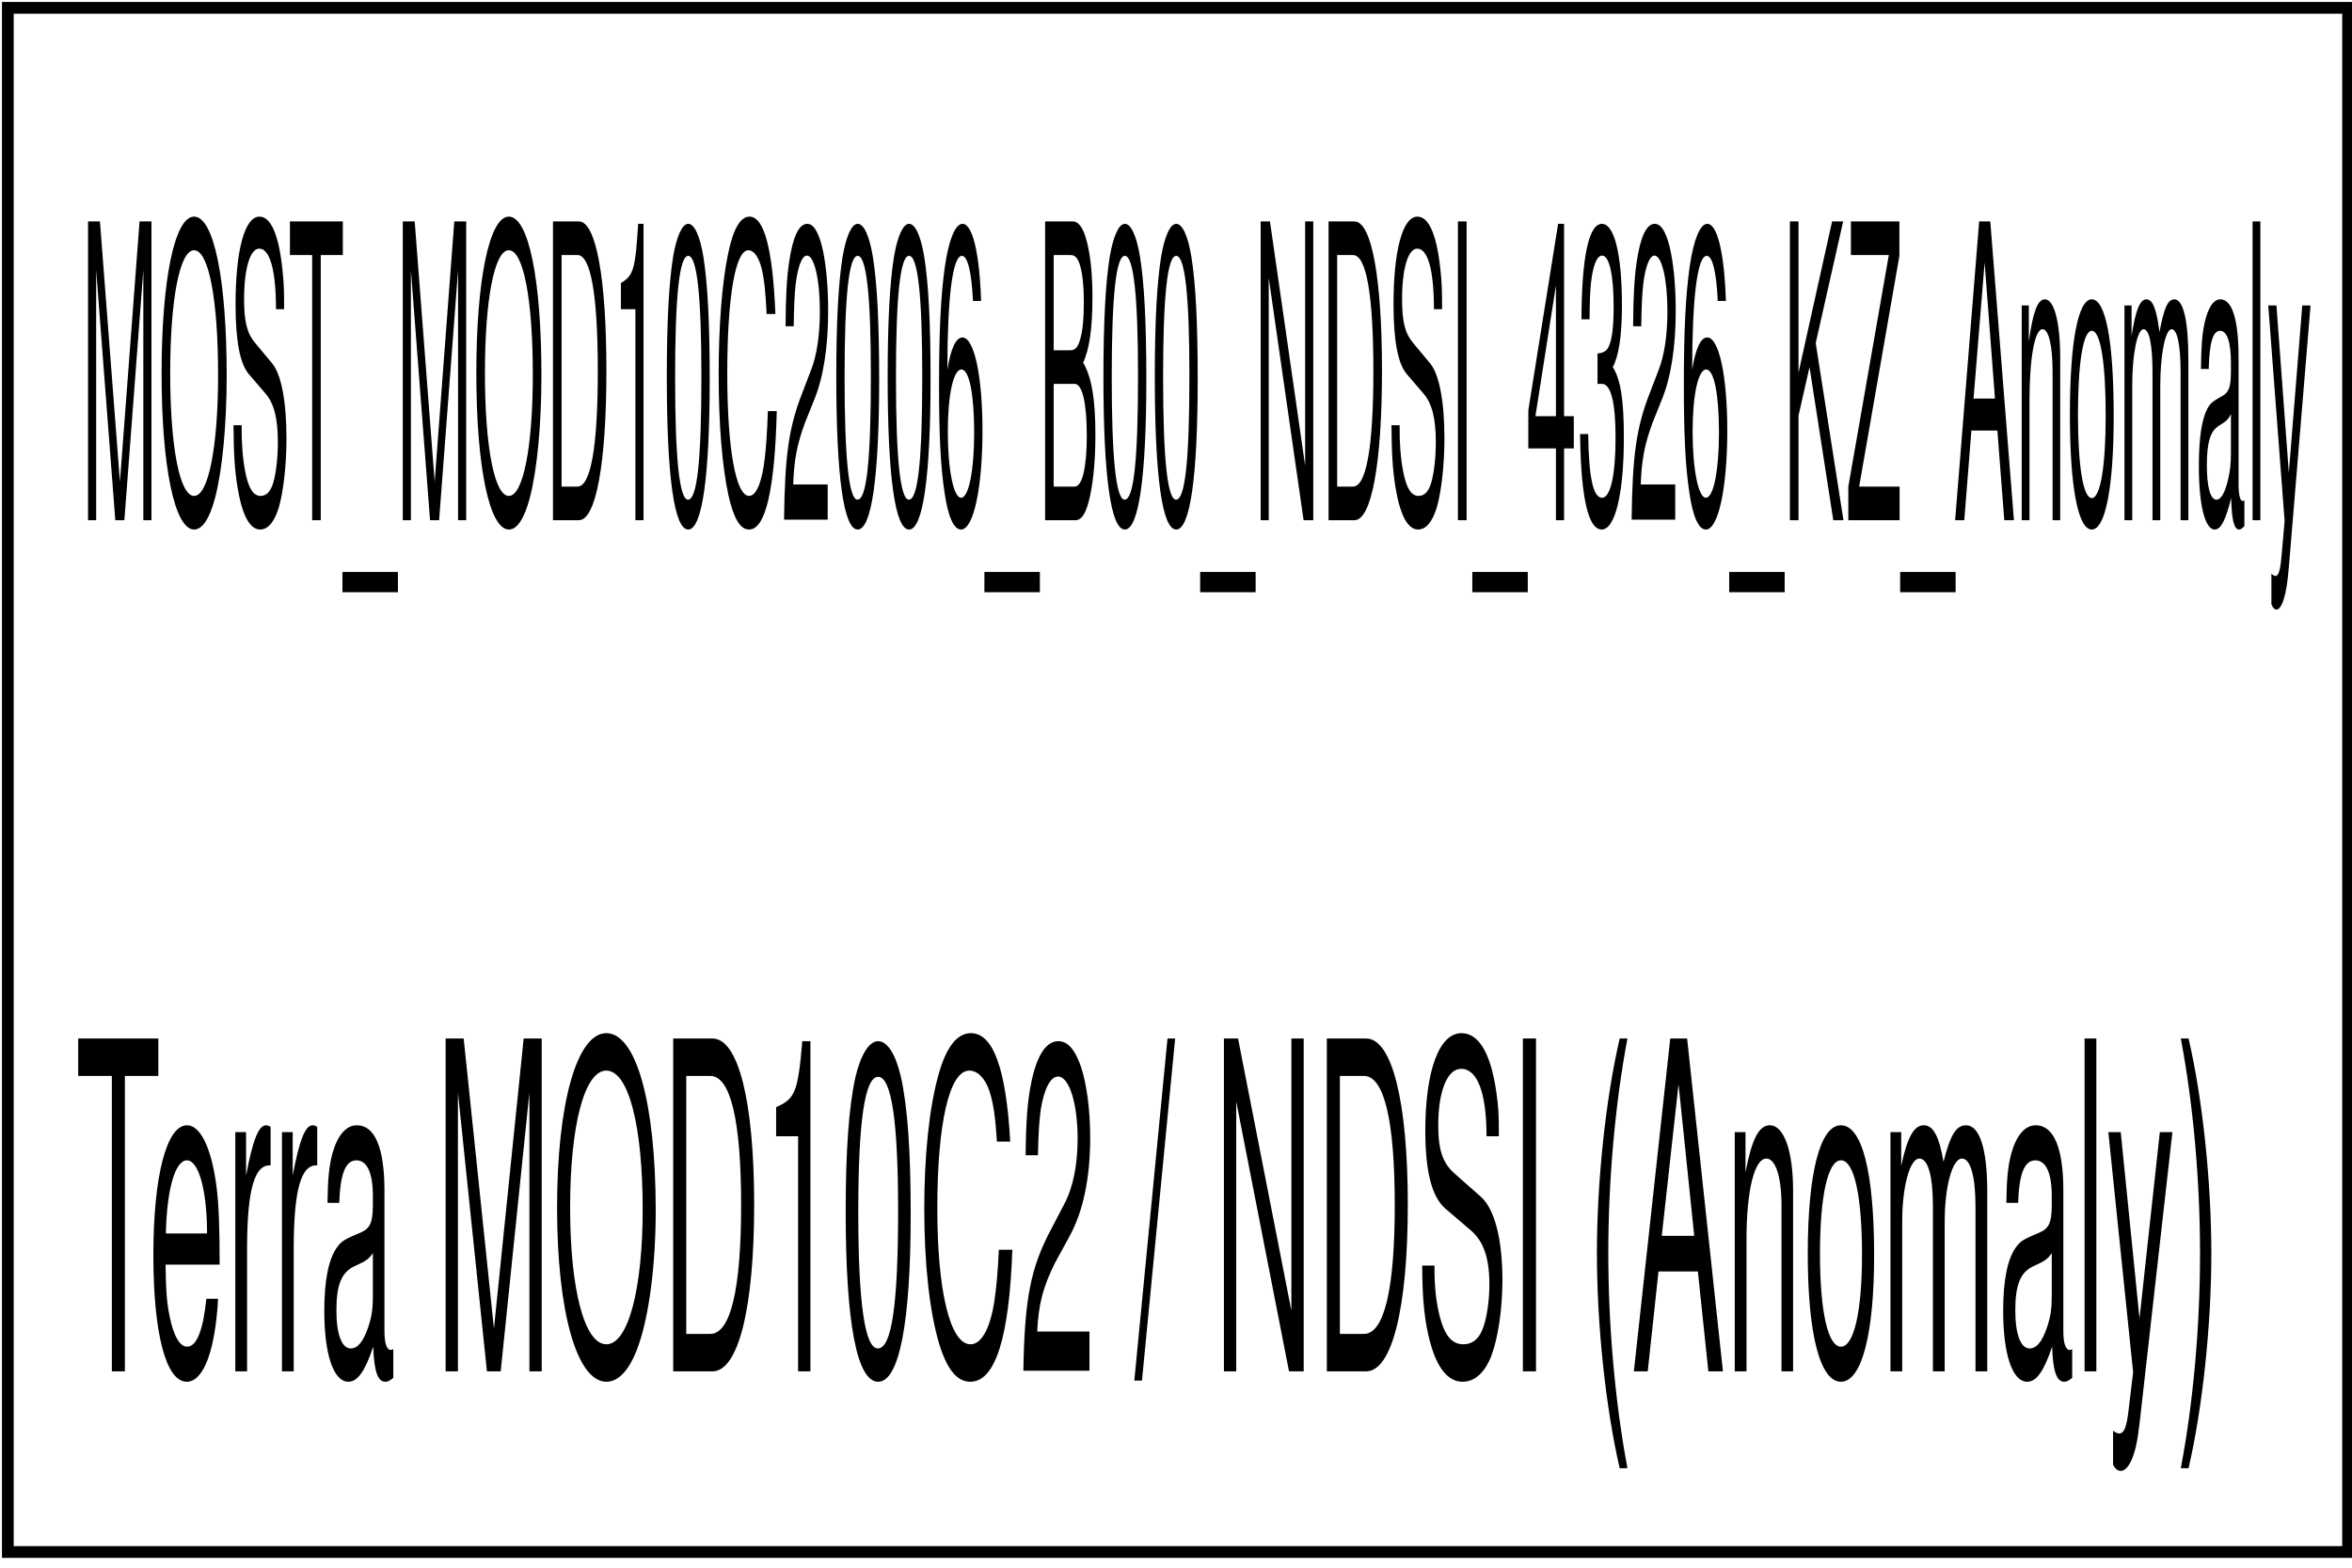
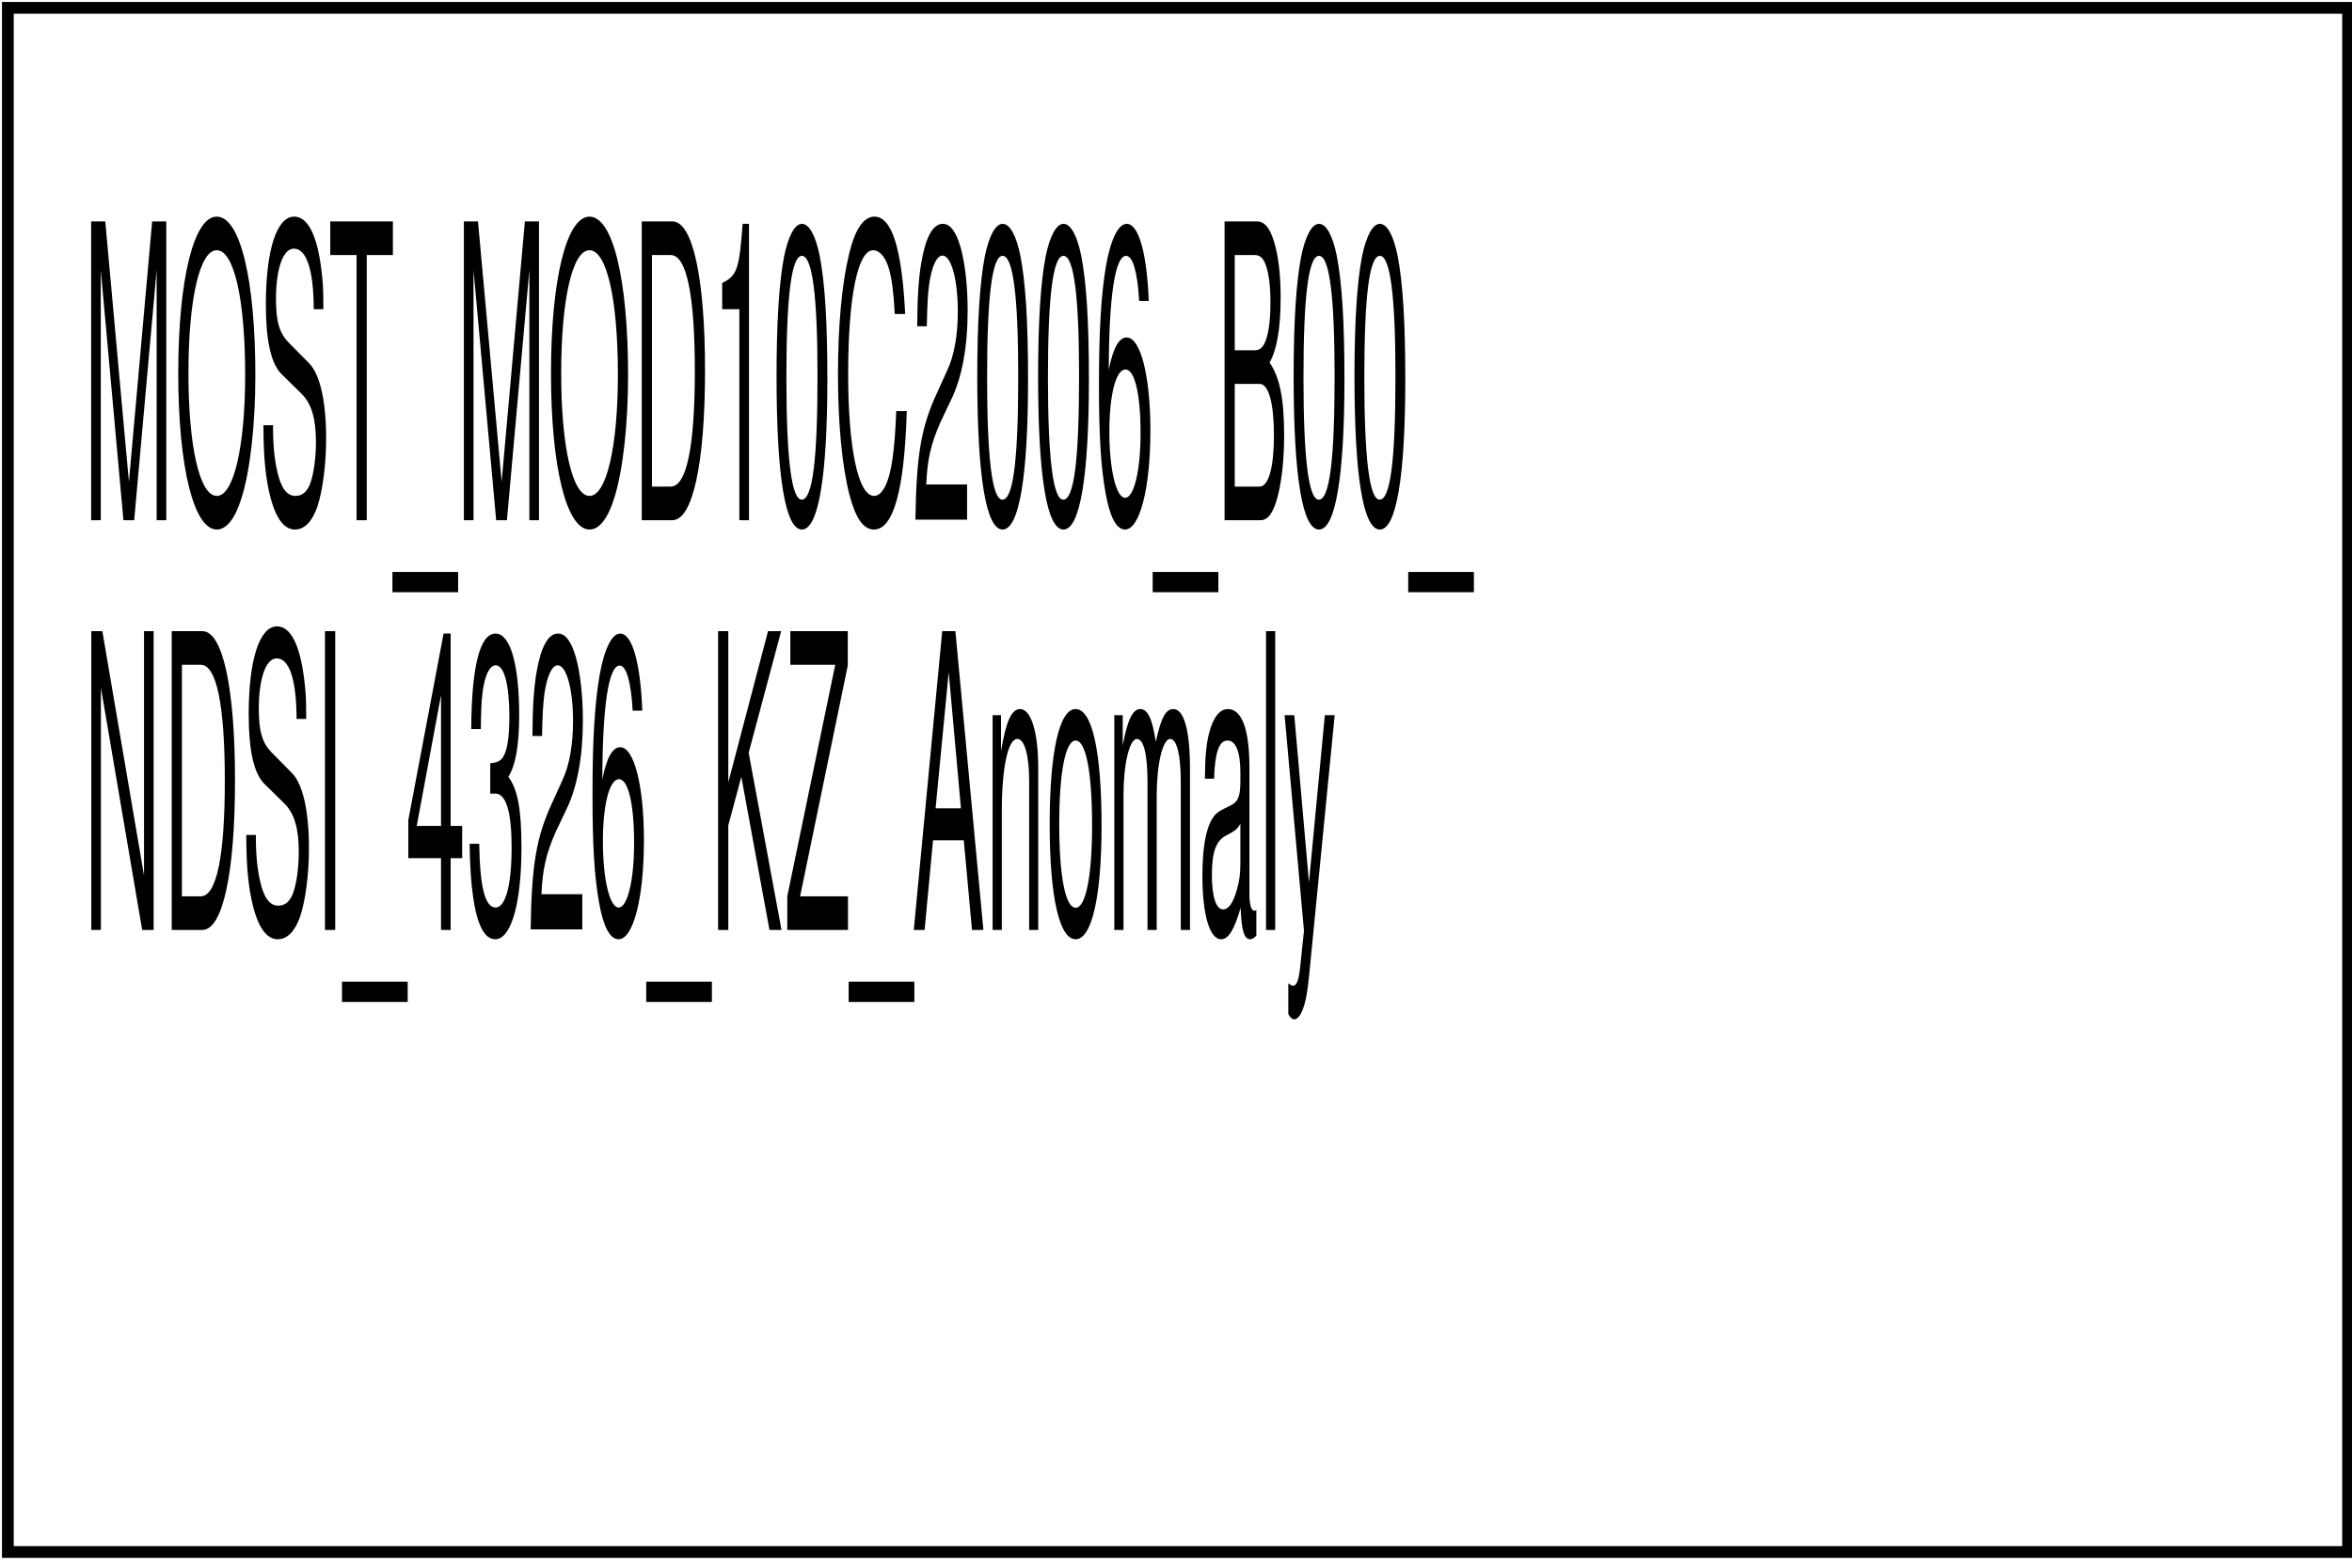
<svg xmlns="http://www.w3.org/2000/svg" width="300" height="200">
  <g>
    <rect fill="#ffffff" id="canvas_background" height="202" width="302" y="-1" x="-1" />
    <g display="none" overflow="visible" y="0" x="0" height="100%" width="100%" id="canvasGrid">
      <rect fill="url(#gridpattern)" stroke-width="0" y="0" x="0" height="100%" width="100%" />
    </g>
  </g>
  <g>
    <defs>
      <style>.cls-1{fill:#3f5d71;}.cls-2{fill:#fff;}.cls-3{fill:#b4d3e4;}.cls-4{fill:#7f7e7c;stroke:#fff;stroke-miterlimit:10;stroke-width:3px;}.cls-5{fill:#4b76b9;}</style>
    </defs>
    <rect stroke="#000" id="svg_21" height="196.999" width="298.499" y="1" x="1.001" stroke-width="1.5" fill="#fff" />
-     <text xml:space="preserve" text-anchor="start" font-family="Helvetica, Arial, sans-serif" font-size="24" id="svg_22" y="28.5" x="23.501" stroke-width="0" stroke="#000" fill="#000000" />
-     <text stroke="#000" transform="matrix(0.491119,0,0,2.178031,196.566,11.81147) " xml:space="preserve" text-anchor="start" font-family="Helvetica, Arial, sans-serif" font-size="24" id="svg_53" y="25.048" x="-379.173" fill-opacity="null" stroke-opacity="null" stroke-width="0" fill="#000000">MOST_MOD10C2006_B00_NDSI_4326_KZ_Anomaly</text>
-     <text style="cursor: move;" stroke="#000" transform="matrix(0.7441762,0,0,2.426373,-205.092,-441.3488) " xml:space="preserve" text-anchor="start" font-family="Helvetica, Arial, sans-serif" font-size="24" id="svg_54" y="253.999" x="288.5" fill-opacity="null" stroke-opacity="null" stroke-width="0" fill="#000000">Terra MOD10C2 / NDSI (Anomaly)</text>
+     <text text-anchor="start" font-family="Helvetica, Arial, sans-serif" font-size="24" id="svg_22" y="28.5" x="23.501" stroke-width="0" stroke="#000" fill="#000000" style="white-space: pre;" />
+     <text style="cursor: move; white-space: pre;" stroke="#000" transform="matrix(0.5816128,0,0,2.178031,231.1135,11.81147) " text-anchor="start" font-family="Helvetica, Arial, sans-serif" font-size="24" id="svg_53" y="25.048" x="-379.173" fill-opacity="null" stroke-opacity="null" stroke-width="0" fill="#000000">MOST_MOD10C2006_B00_<tspan x="-379.173" dy="1em">​</tspan>NDSI_4326_KZ_Anomaly</text>
+     <text style="cursor: move; white-space: pre;" stroke="#000" transform="matrix(0.7441762,0,0,2.426373,-205.092,-441.3488) " text-anchor="start" font-family="Helvetica, Arial, sans-serif" font-size="24" id="svg_54" y="253.999" x="288.5" fill-opacity="null" stroke-opacity="null" stroke-width="0" fill="#000000"> </text>
  </g>
</svg>
